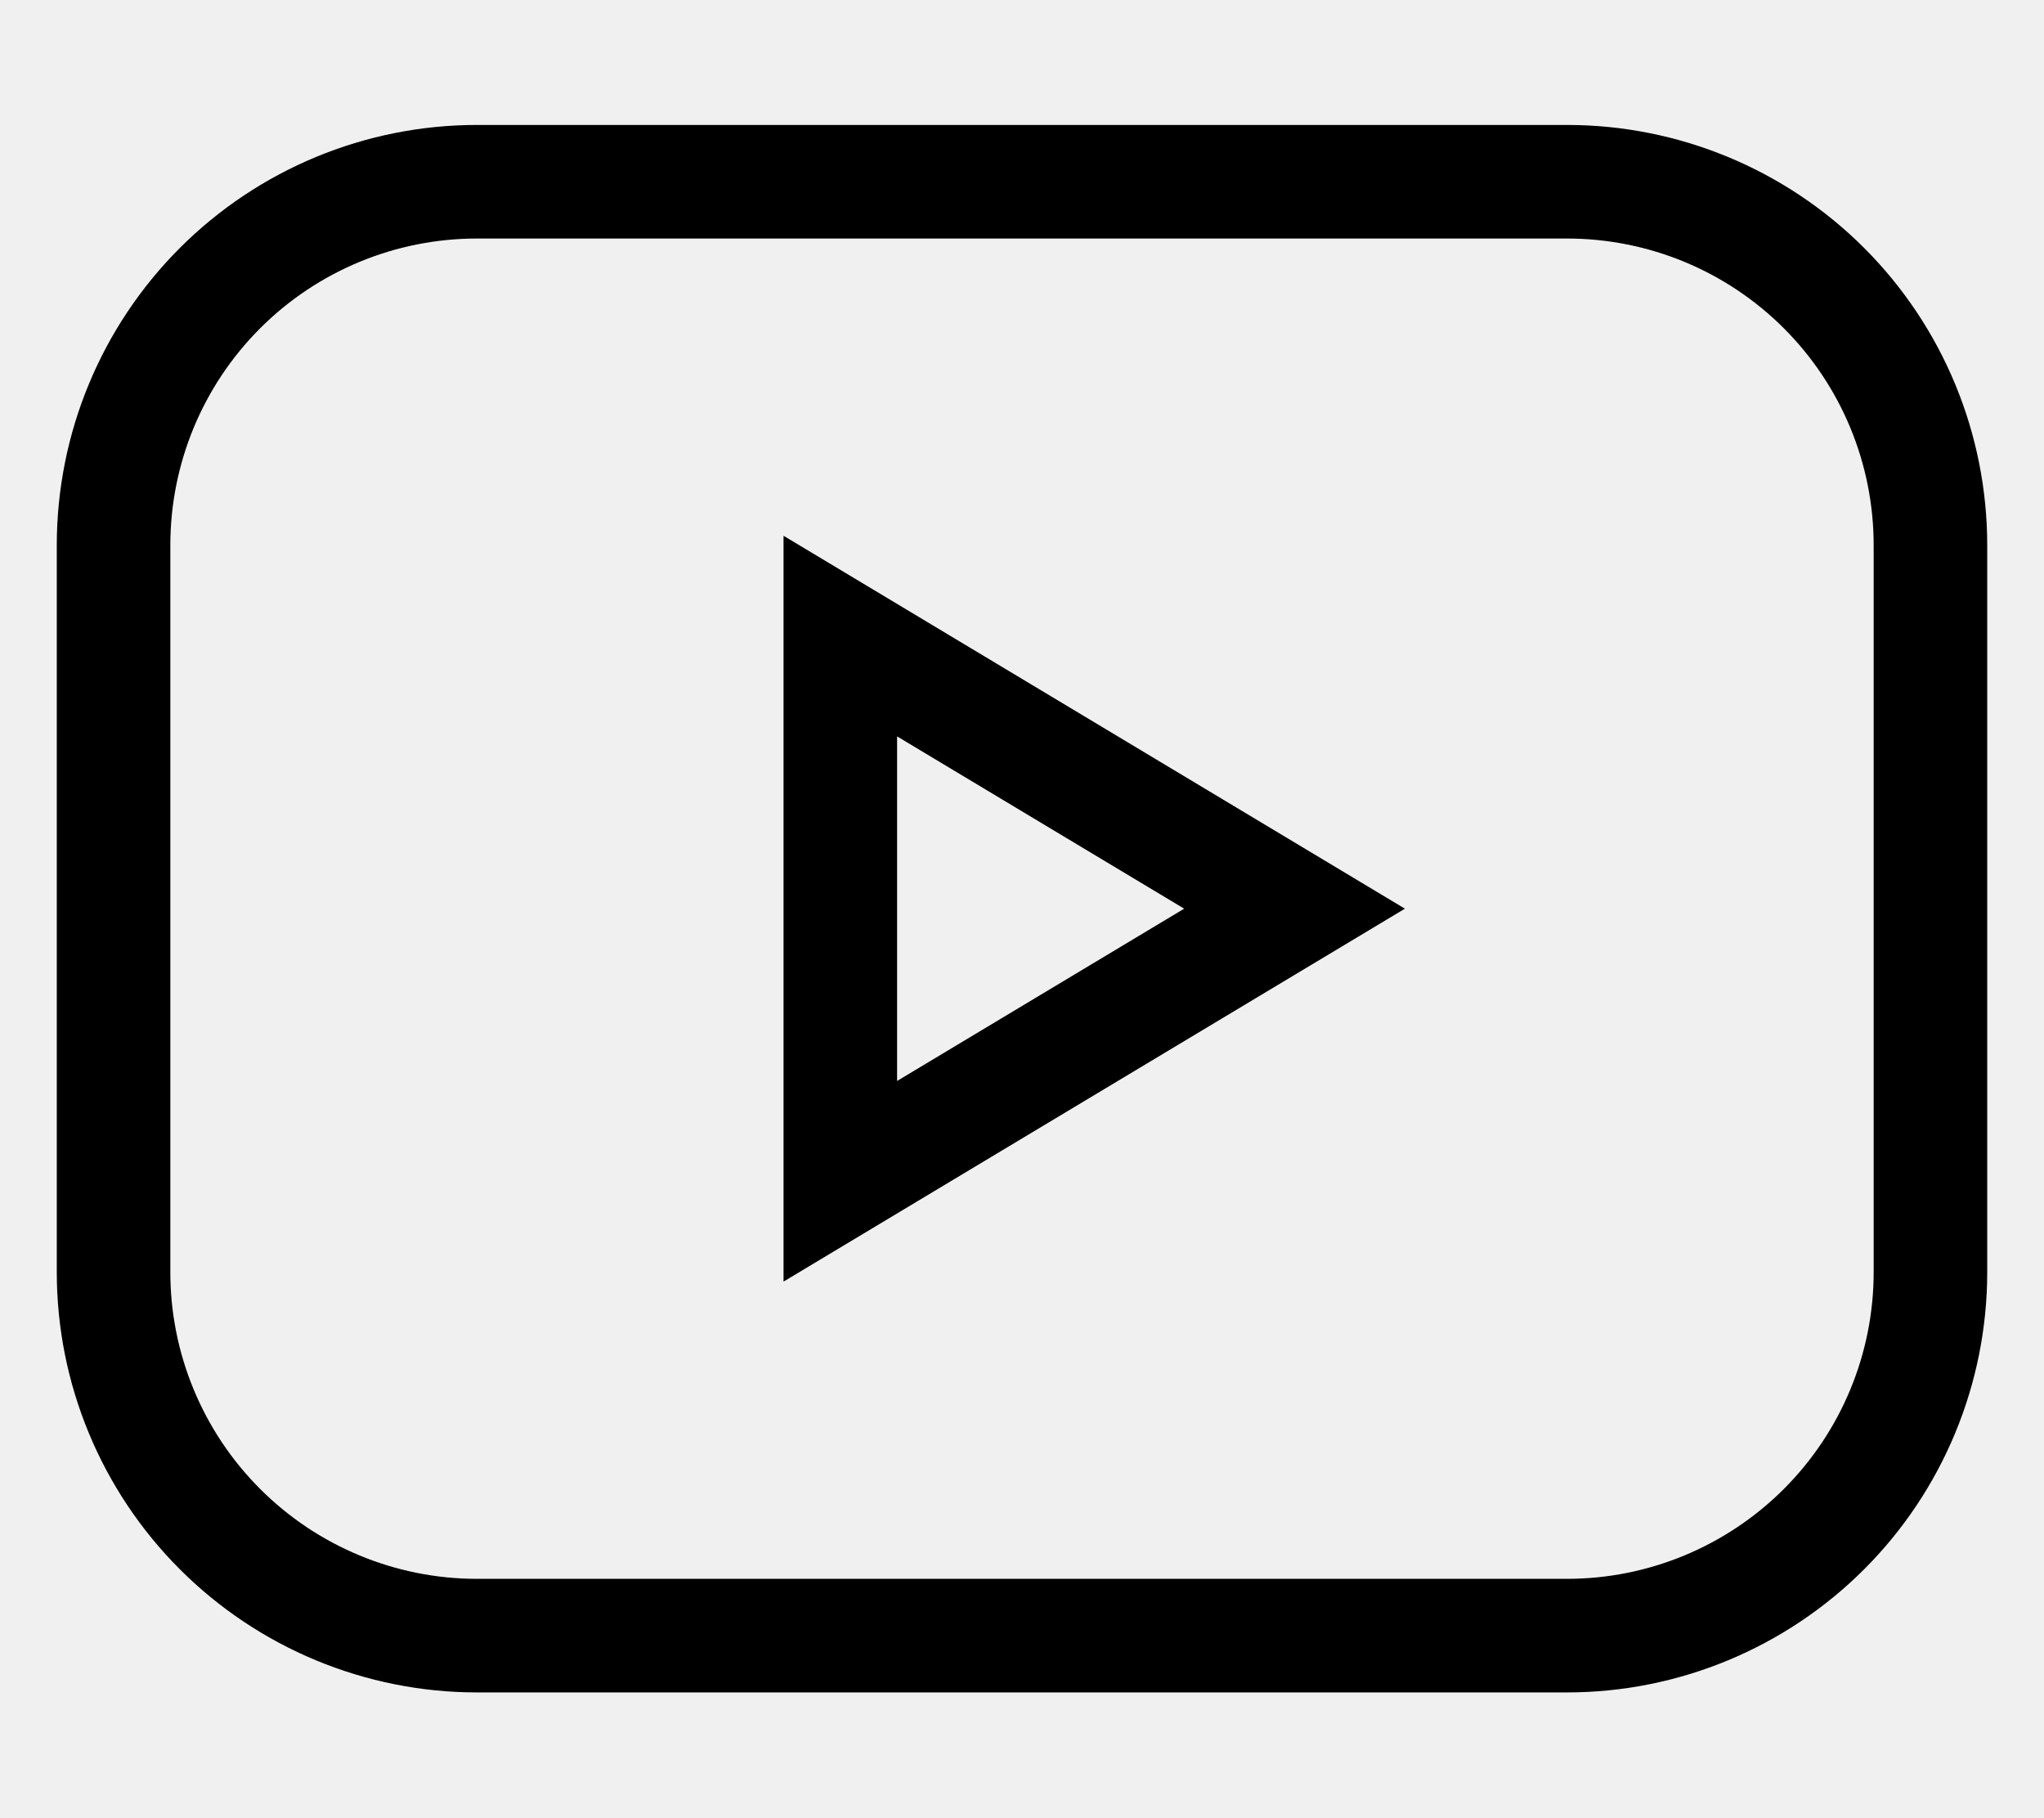
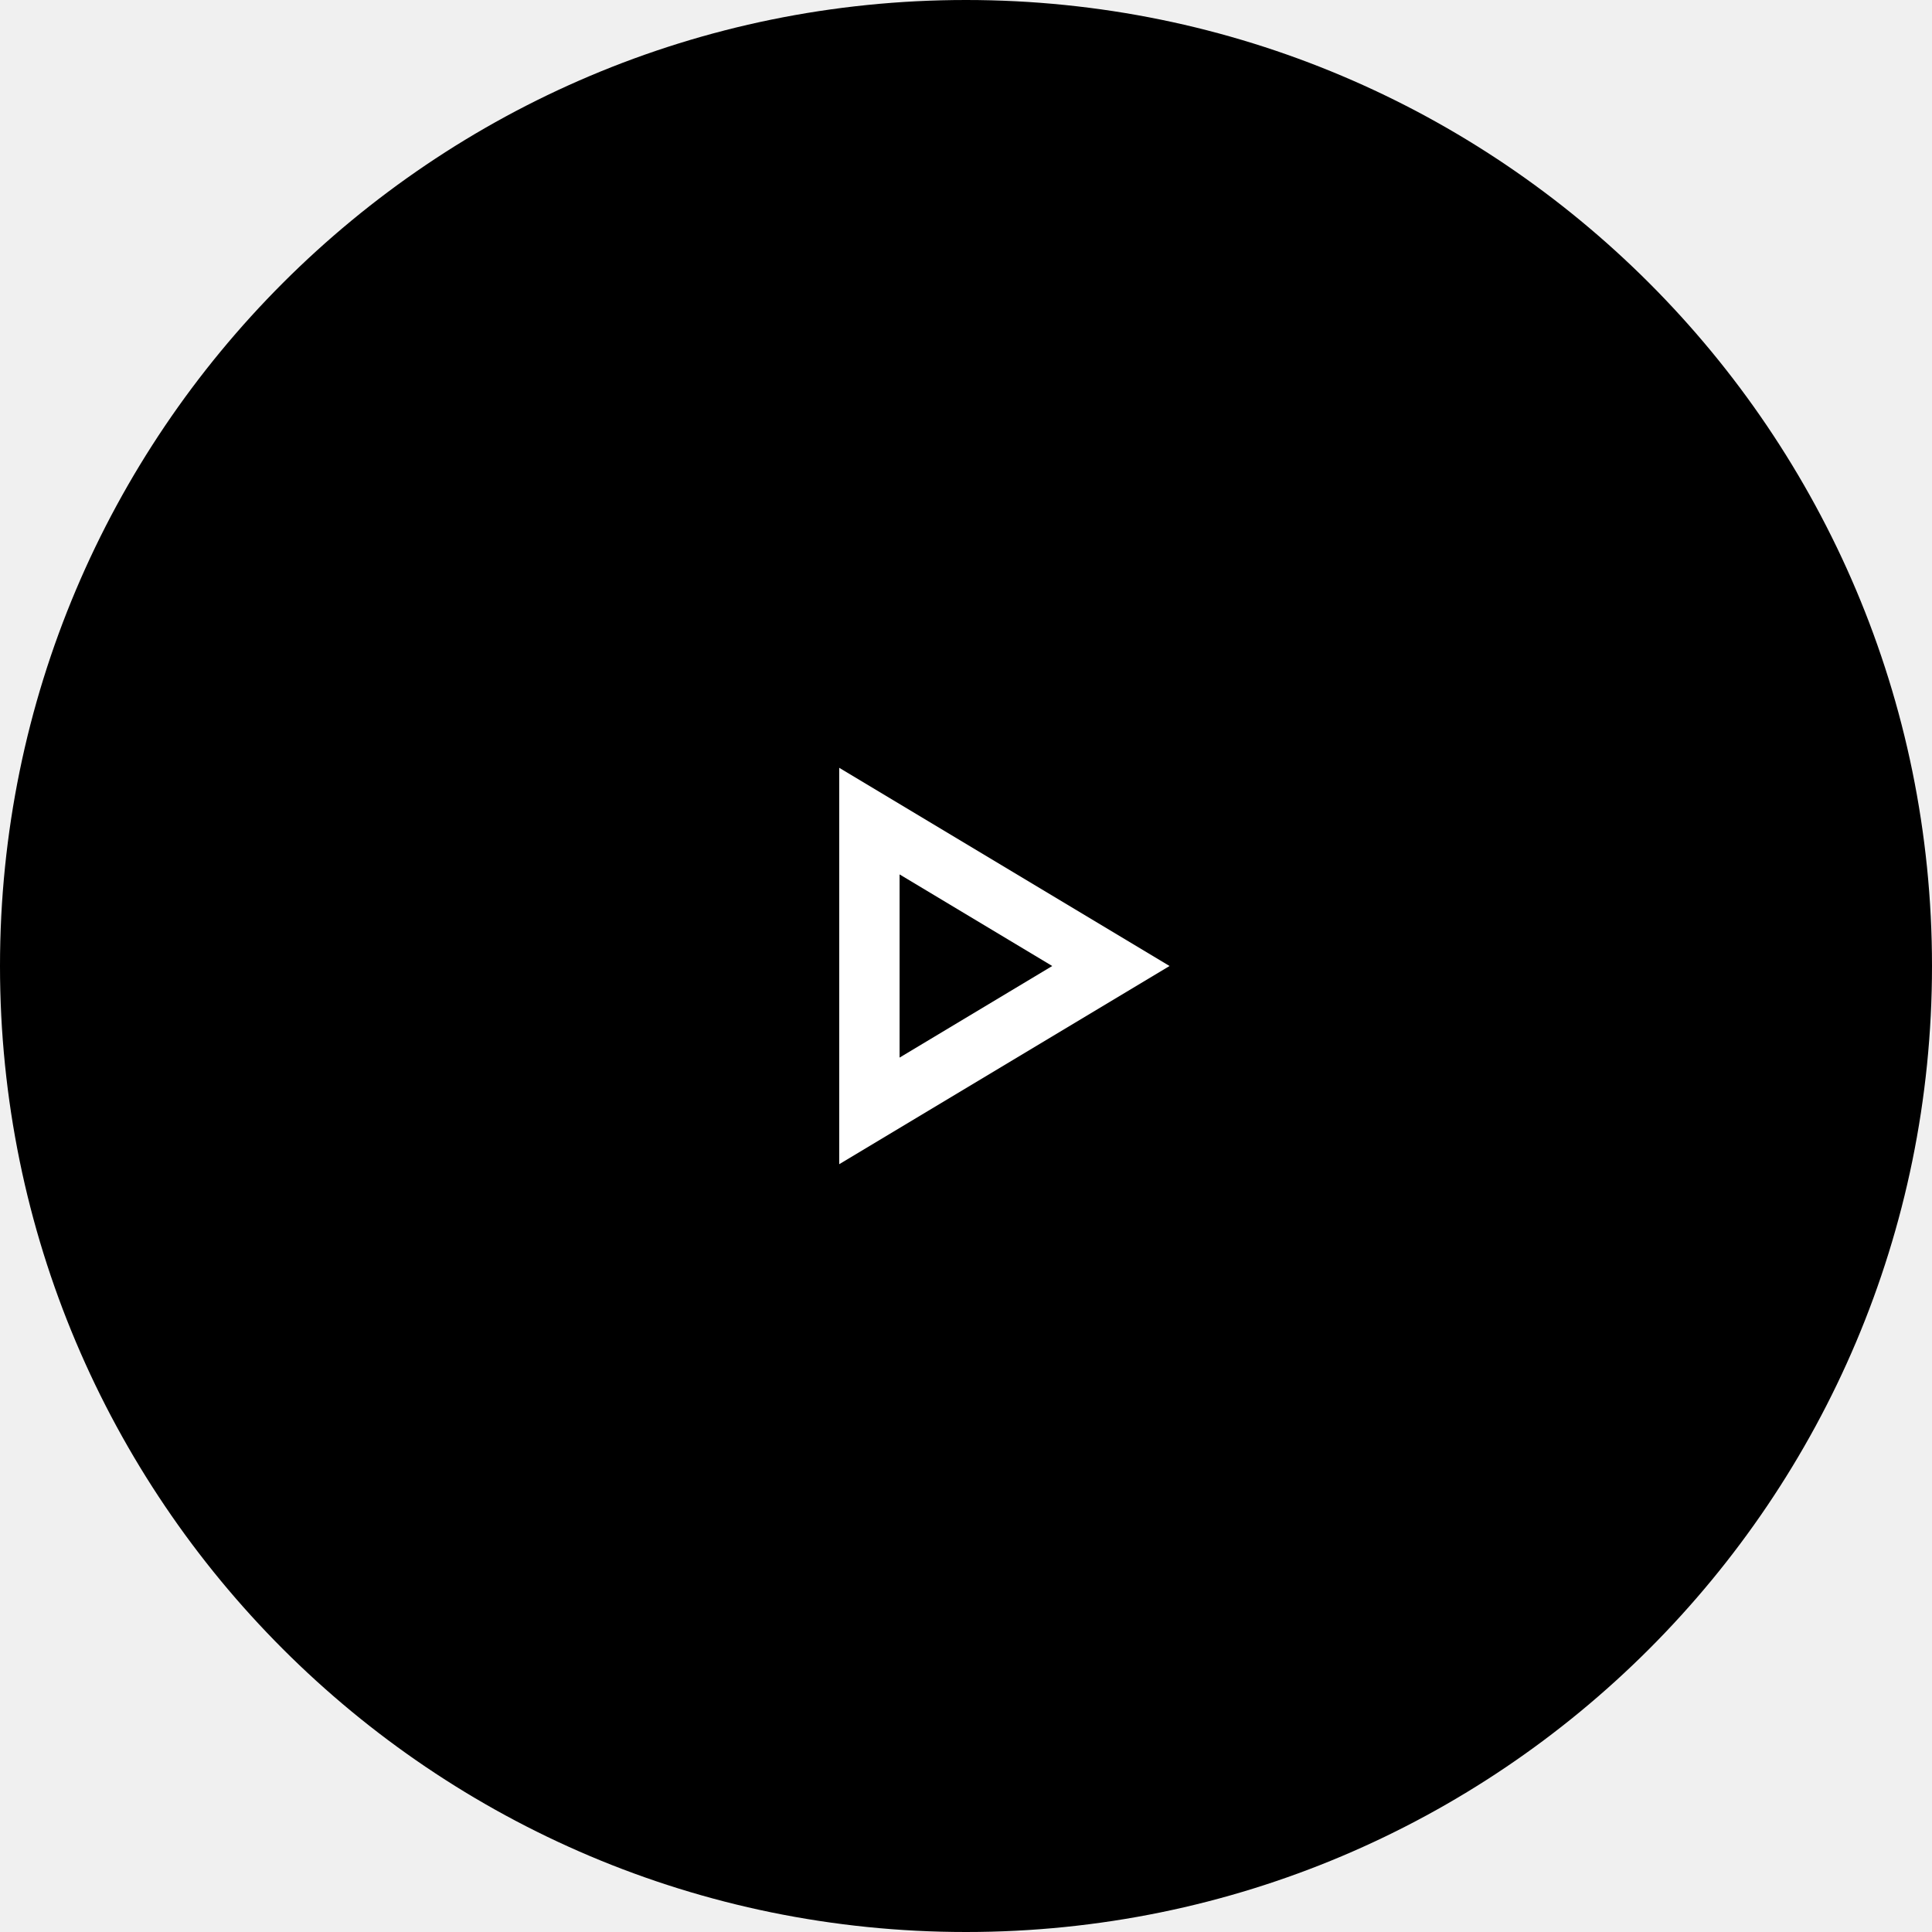
- <svg xmlns="http://www.w3.org/2000/svg" width="18" height="16" viewBox="0 0 18 16" fill="none">
-   <path d="M1 4.8C1 3.951 1.337 3.137 1.937 2.537C2.537 1.937 3.351 1.6 4.2 1.6H13.8C14.649 1.6 15.463 1.937 16.063 2.537C16.663 3.137 17 3.951 17 4.8V11.2C17 12.048 16.663 12.862 16.063 13.462C15.463 14.062 14.649 14.4 13.8 14.4H4.2C3.351 14.4 2.537 14.062 1.937 13.462C1.337 12.862 1 12.048 1 11.2V4.8Z" stroke="currentColor" strokeWidth="1.5" strokeLinecap="round" strokeLinejoin="round" />
-   <path d="M7.4 5.6L11.4 8L7.4 10.4V5.6Z" stroke="currentColor" strokeWidth="1.5" strokeLinecap="round" strokeLinejoin="round" />
+ <svg xmlns="http://www.w3.org/2000/svg" width="32" height="32" viewBox="0 0 32 32" fill="none">
+   <g>
+     <path d="M32 16C32 7.163 24.837 0 16 0C7.163 0 0 7.163 0 16C0 24.837 7.163 32 16 32C24.837 32 32 24.837 32 16Z" fill="currentColor" />
+     <path d="M8 12.8C8 11.951 8.337 11.137 8.937 10.537C9.537 9.937 10.351 9.6 11.2 9.6H20.8C21.649 9.6 22.463 9.937 23.063 10.537C23.663 11.137 24 11.951 24 12.8V19.2C24 20.048 23.663 20.862 23.063 21.462C22.463 22.062 21.649 22.4 20.8 22.4H11.2C10.351 22.4 9.537 22.062 8.937 21.462C8.337 20.862 8 20.048 8 19.2V12.8Z" class="icon-stroke" />
+     <path d="M14.4 13.6L18.4 16L14.4 18.4V13.6Z" stroke="white" class="icon-stroke" />
+   </g>
</svg>
